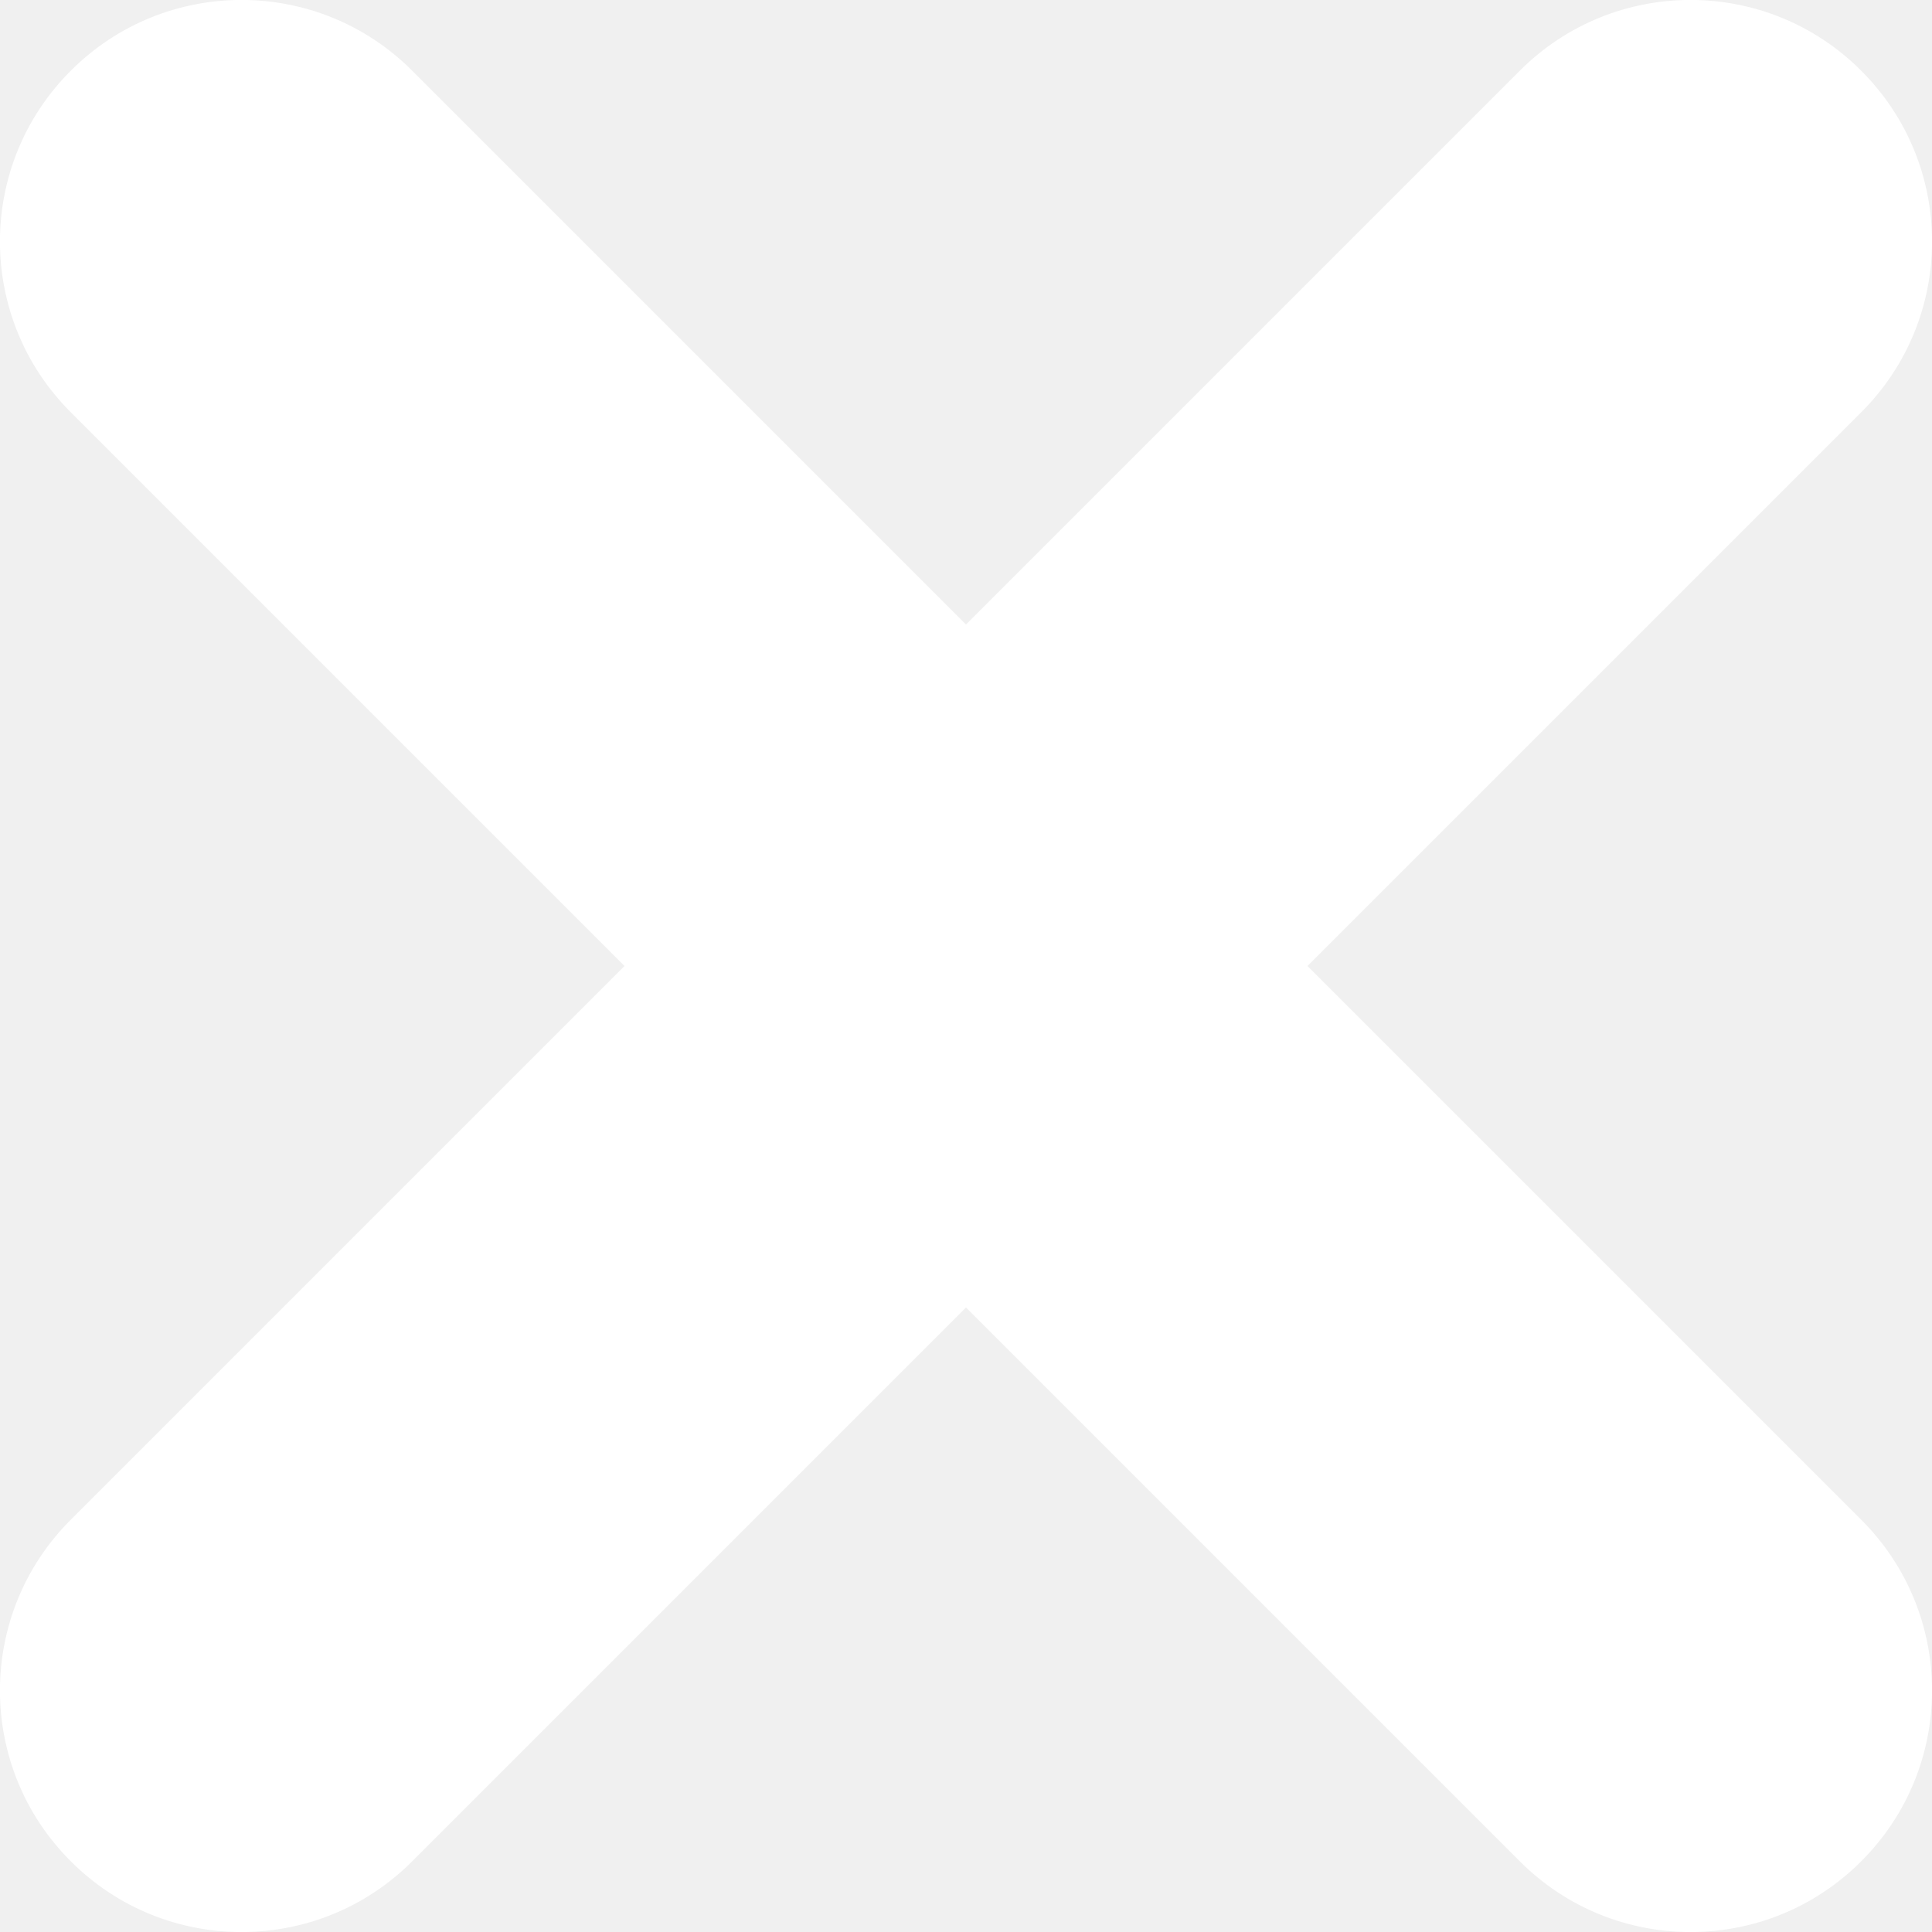
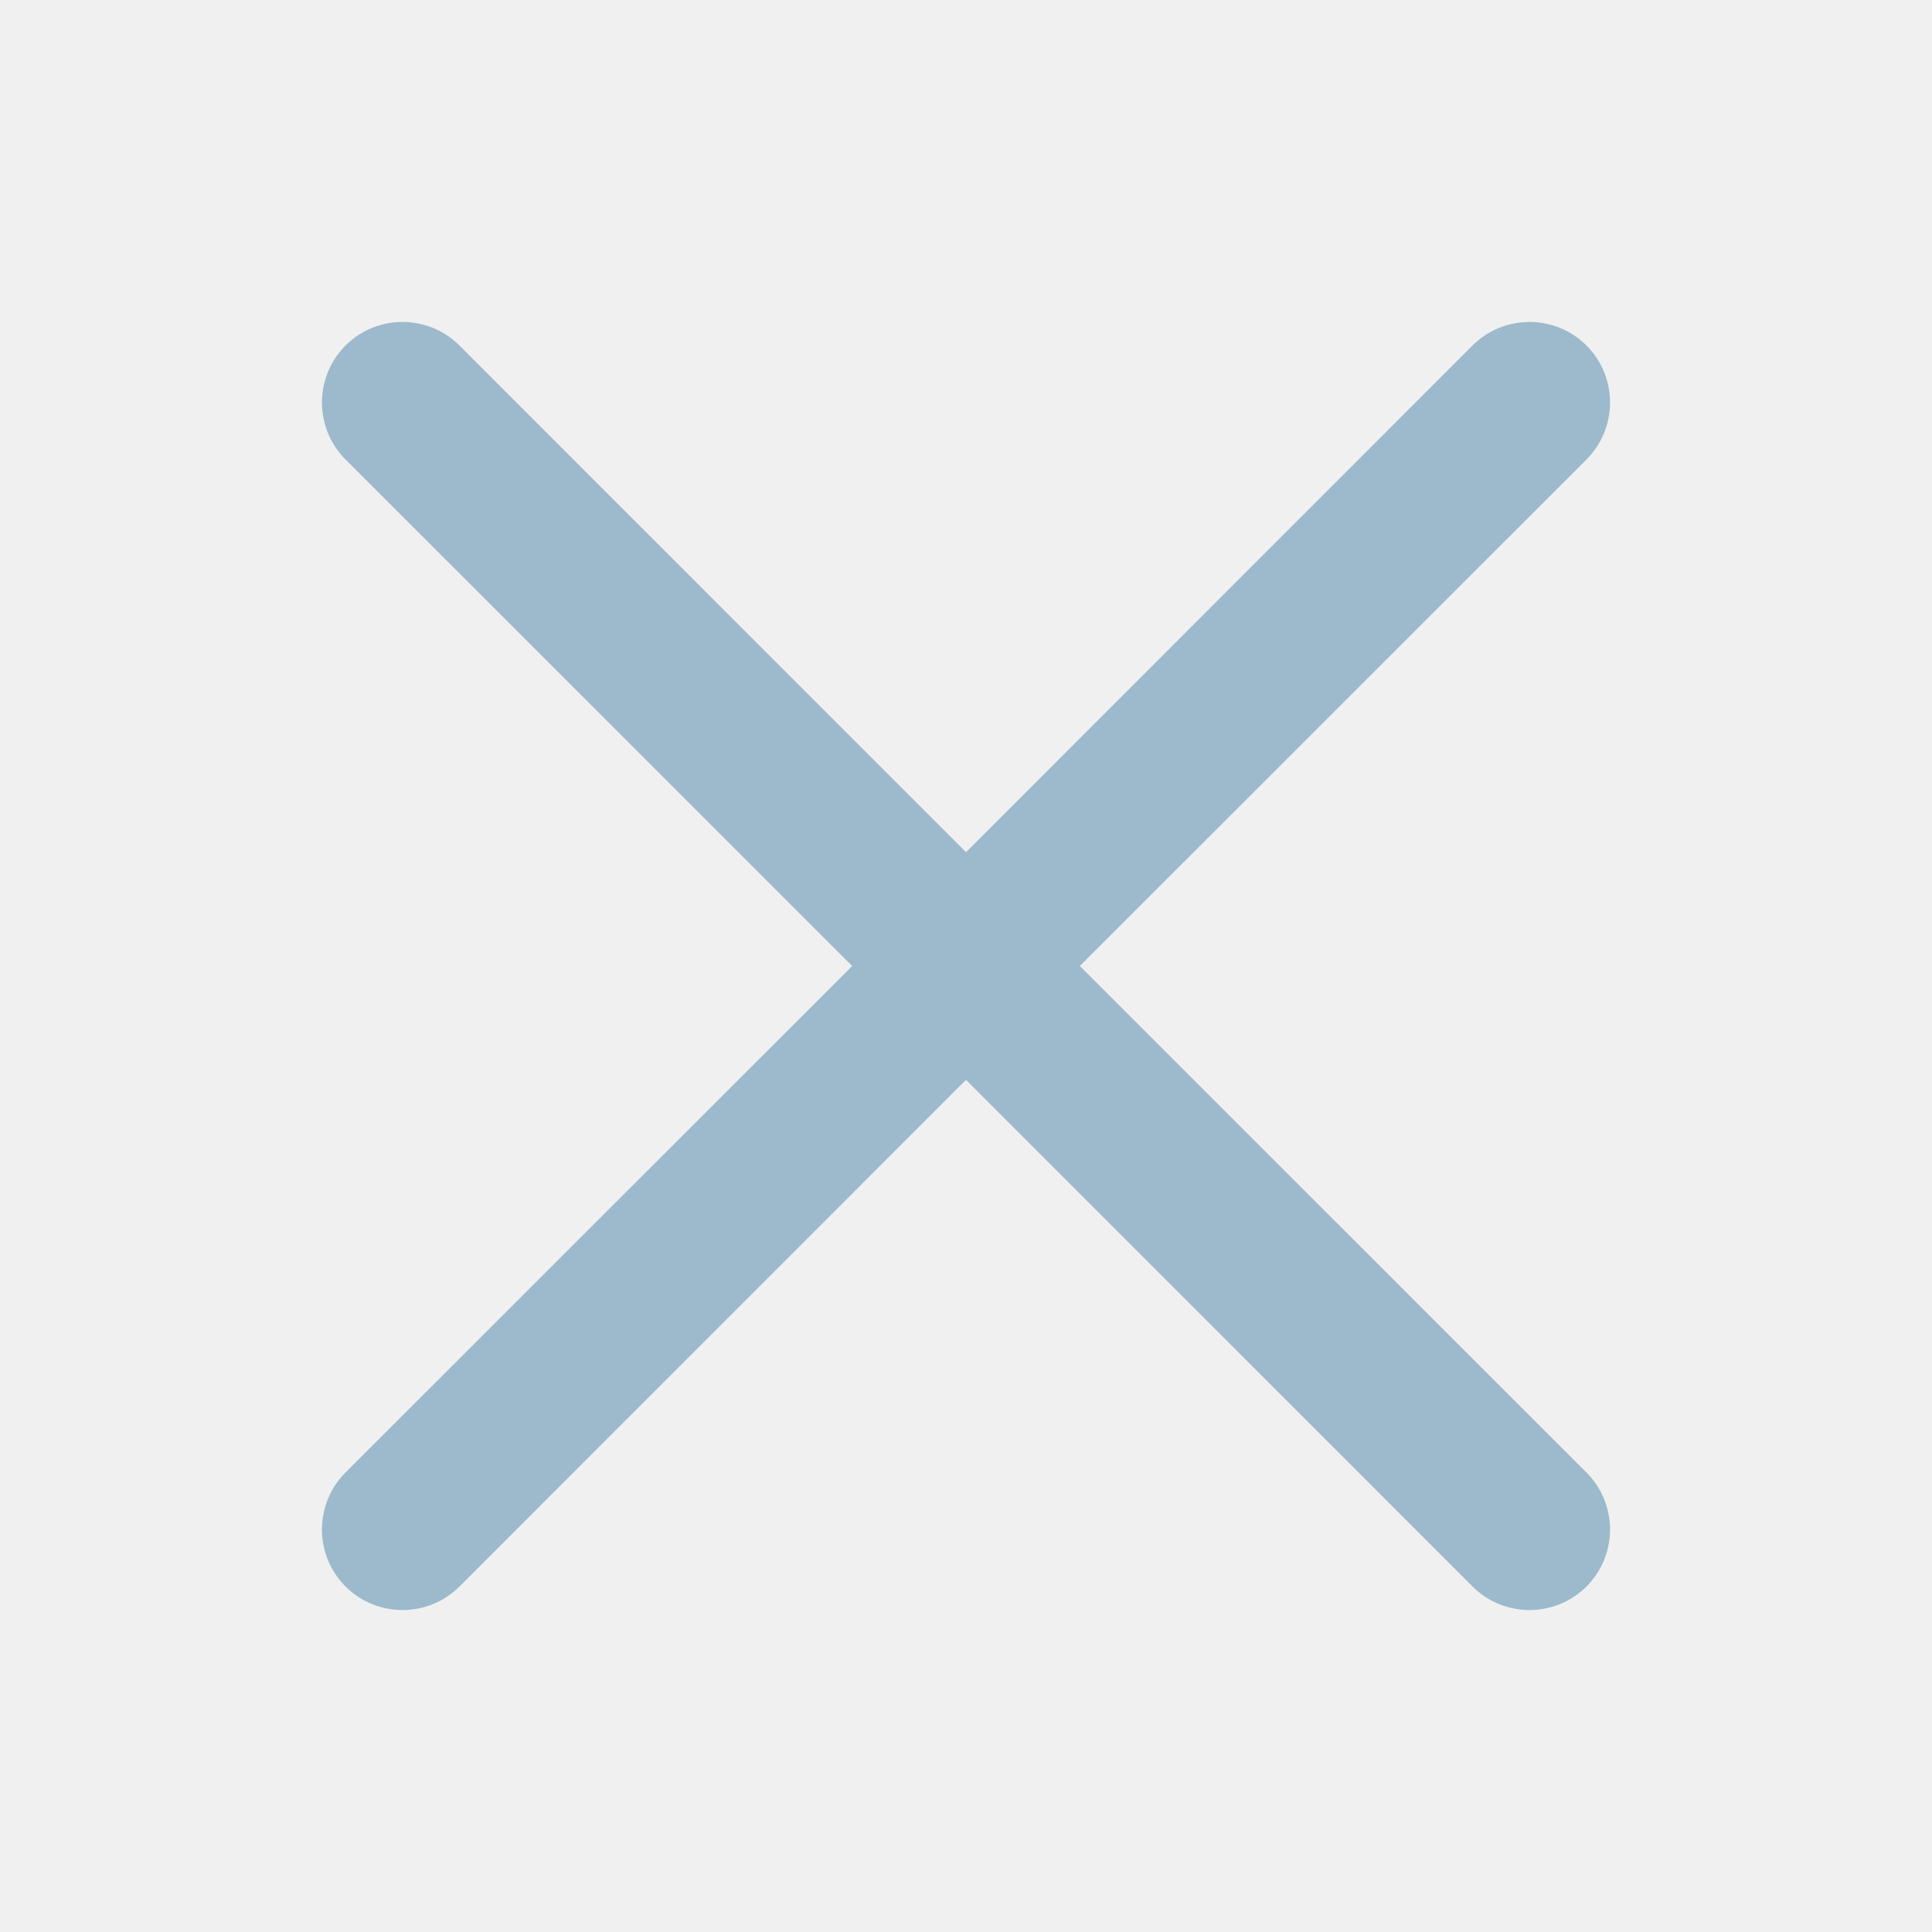
- <svg xmlns="http://www.w3.org/2000/svg" width="8" height="8" viewBox="0 0 8 8" fill="none">
-   <path fill-rule="evenodd" clip-rule="evenodd" d="M1.707 0.293C1.317 -0.098 0.683 -0.098 0.293 0.293C-0.098 0.683 -0.098 1.317 0.293 1.707L2.586 4L0.293 6.293C-0.098 6.683 -0.098 7.317 0.293 7.707C0.683 8.098 1.317 8.098 1.707 7.707L4 5.414L6.293 7.707C6.683 8.098 7.317 8.098 7.707 7.707C8.098 7.317 8.098 6.683 7.707 6.293L5.414 4L7.707 1.707C8.098 1.317 8.098 0.683 7.707 0.293C7.317 -0.098 6.683 -0.098 6.293 0.293L4 2.586L1.707 0.293Z" fill="white" />
+ <svg xmlns="http://www.w3.org/2000/svg" width="12" height="12" viewBox="0 0 12 12" fill="none">
+   <path fill-rule="evenodd" clip-rule="evenodd" d="M2.854 2.146C2.658 1.951 2.342 1.951 2.146 2.146C1.951 2.342 1.951 2.658 2.146 2.854L5.293 6L2.146 9.146C1.951 9.342 1.951 9.658 2.146 9.854C2.342 10.049 2.658 10.049 2.854 9.854L6 6.707L9.146 9.854C9.342 10.049 9.658 10.049 9.854 9.854C10.049 9.658 10.049 9.342 9.854 9.146L6.707 6L9.854 2.854C10.049 2.658 10.049 2.342 9.854 2.146C9.658 1.951 9.342 1.951 9.146 2.146L6 5.293L2.854 2.146Z" fill="#9DB9CC" />
</svg>
